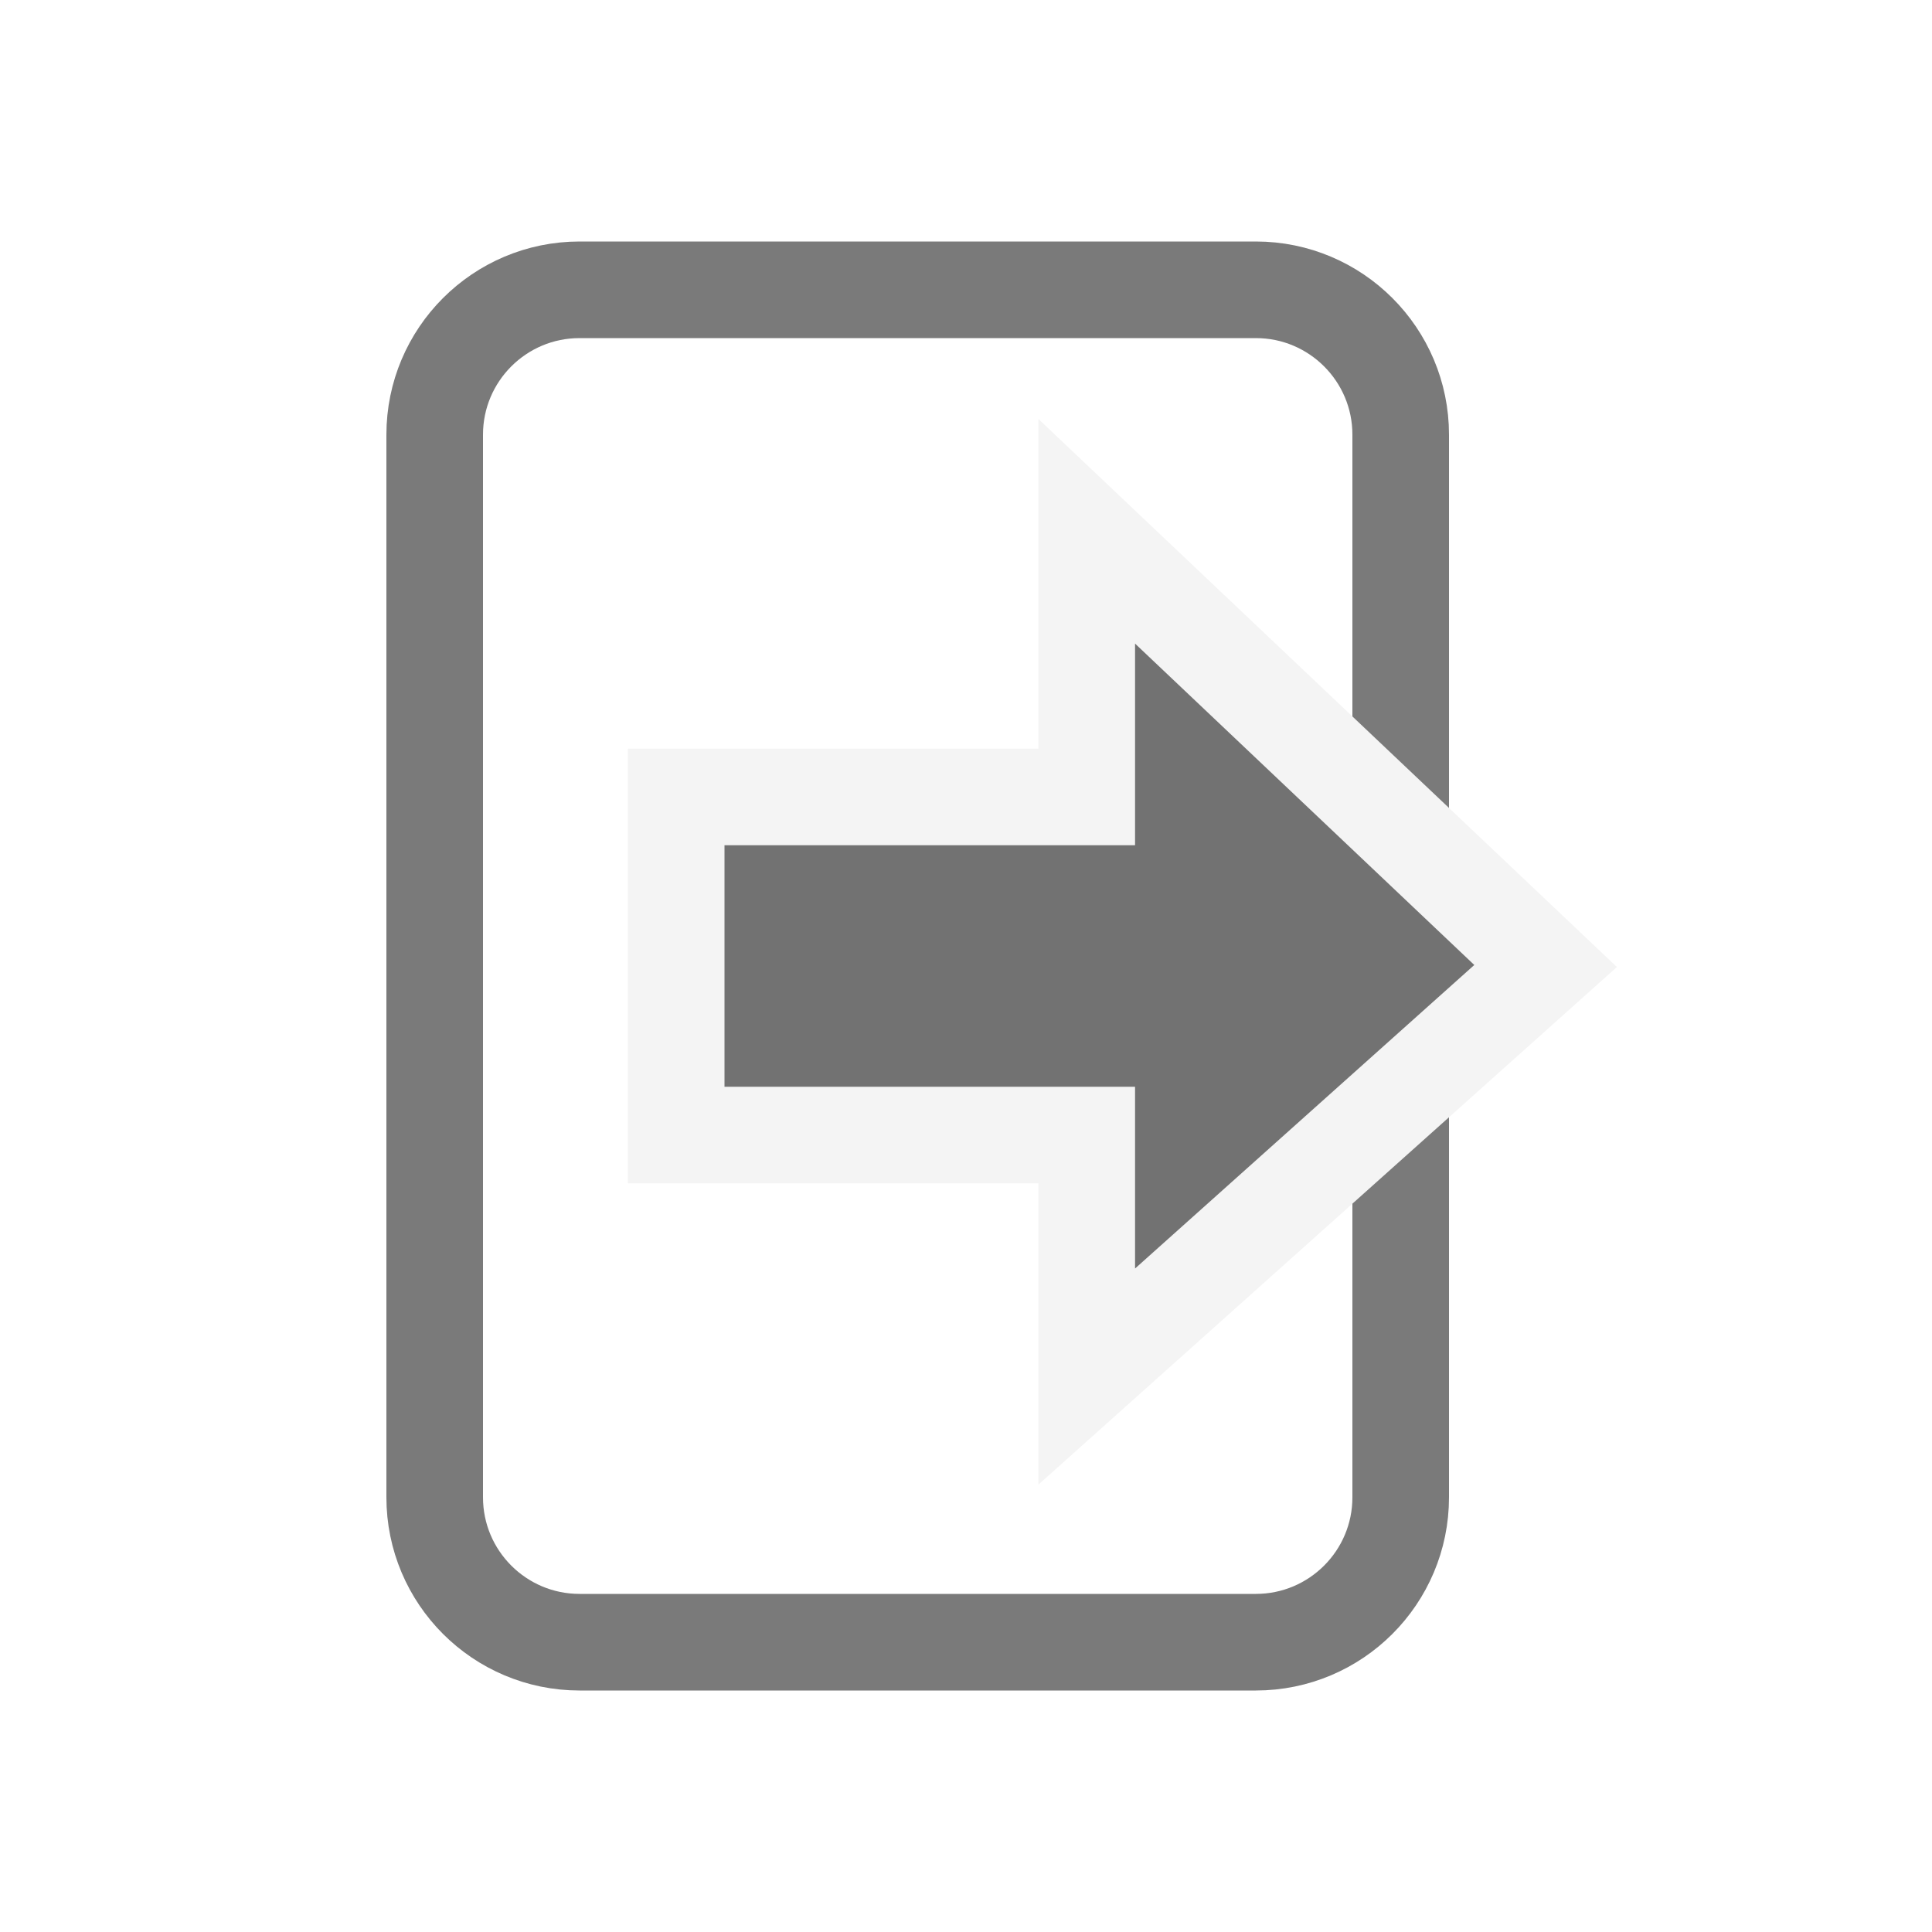
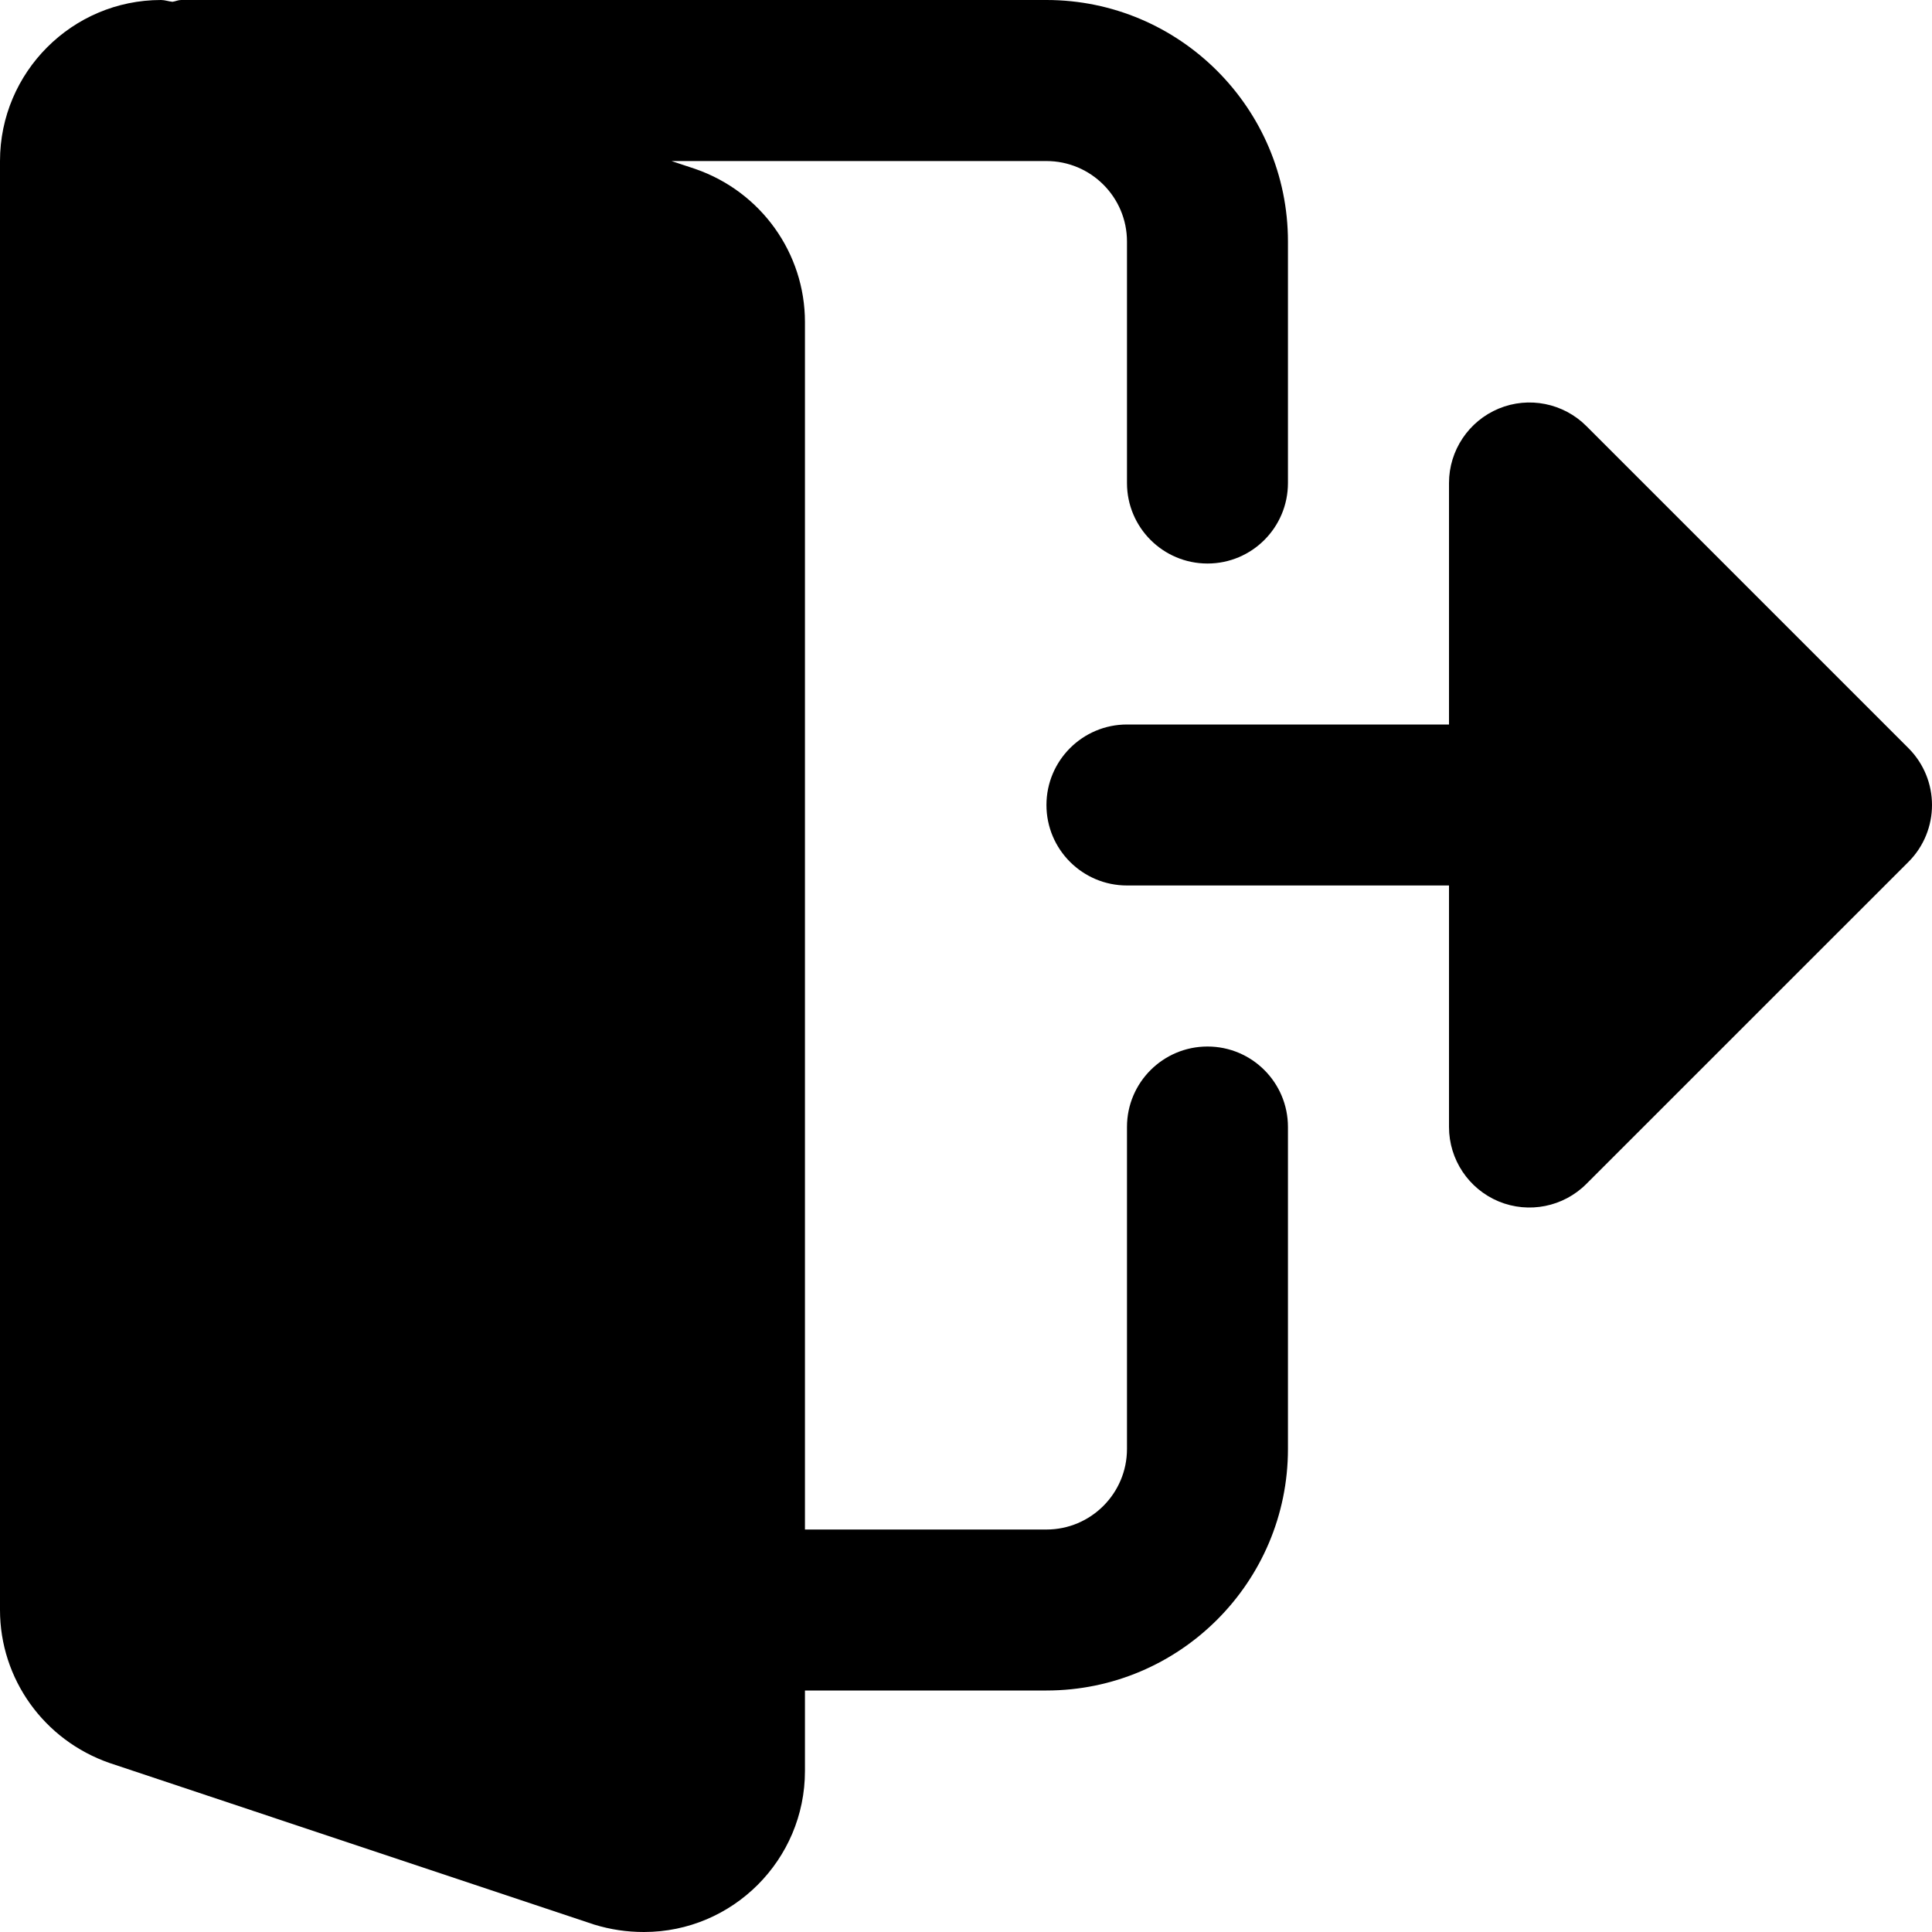
- <svg xmlns="http://www.w3.org/2000/svg" width="14" height="14" viewBox="0 0 40 40" fill="none">
-   <rect x="9" y="6" width="20" height="28" rx="3" stroke="#7A7A7A" stroke-width="2" />
-   <path d="M22.5 11V16.5H14V23.5H22.5V28.5L32 20L22.5 11Z" fill="#727272" stroke="#F4F4F4" stroke-width="2" />
+ <svg xmlns="http://www.w3.org/2000/svg" width="28" height="28" viewBox="0 0 28 28" fill="black">
+   <g clip-path="url(#clip0_4022_2322)">
+     <path d="M17.5 15.167C16.855 15.167 16.333 15.69 16.333 16.333V21C16.333 21.643 15.81 22.167 15.166 22.167H11.666V4.667C11.666 3.671 11.032 2.78 10.078 2.449L9.732 2.334H15.166C15.81 2.334 16.333 2.857 16.333 3.5V7C16.333 7.644 16.855 8.167 17.5 8.167C18.145 8.167 18.666 7.644 18.666 7V3.5C18.666 1.571 17.096 0 15.166 0H2.625C2.581 0 2.543 0.02 2.5 0.026C2.444 0.021 2.39 0 2.333 0C1.047 0 0 1.047 0 2.334V23.333C0 24.33 0.635 25.22 1.589 25.551L8.61 27.892C8.848 27.965 9.085 28 9.333 28C10.62 28 11.666 26.953 11.666 25.667V24.5H15.166C17.096 24.5 18.666 22.93 18.666 21V16.333C18.666 15.69 18.145 15.167 17.5 15.167Z" fill="black" />
+     <path d="M27.658 10.842L22.991 6.175C22.658 5.842 22.156 5.741 21.72 5.922C21.285 6.103 21 6.529 21 7V10.5H16.333C15.689 10.5 15.166 11.023 15.166 11.667C15.166 12.311 15.689 12.833 16.333 12.833H21V16.333C21 16.805 21.285 17.231 21.72 17.412C22.156 17.592 22.658 17.492 22.991 17.158L27.658 12.492C28.114 12.036 28.114 11.298 27.658 10.842Z" fill="black" />
+   </g>
+   <defs>
+     <clipPath id="clip0_4022_2322">
+       <rect width="28" height="28" fill="black" />
+     </clipPath>
+   </defs>
</svg>
